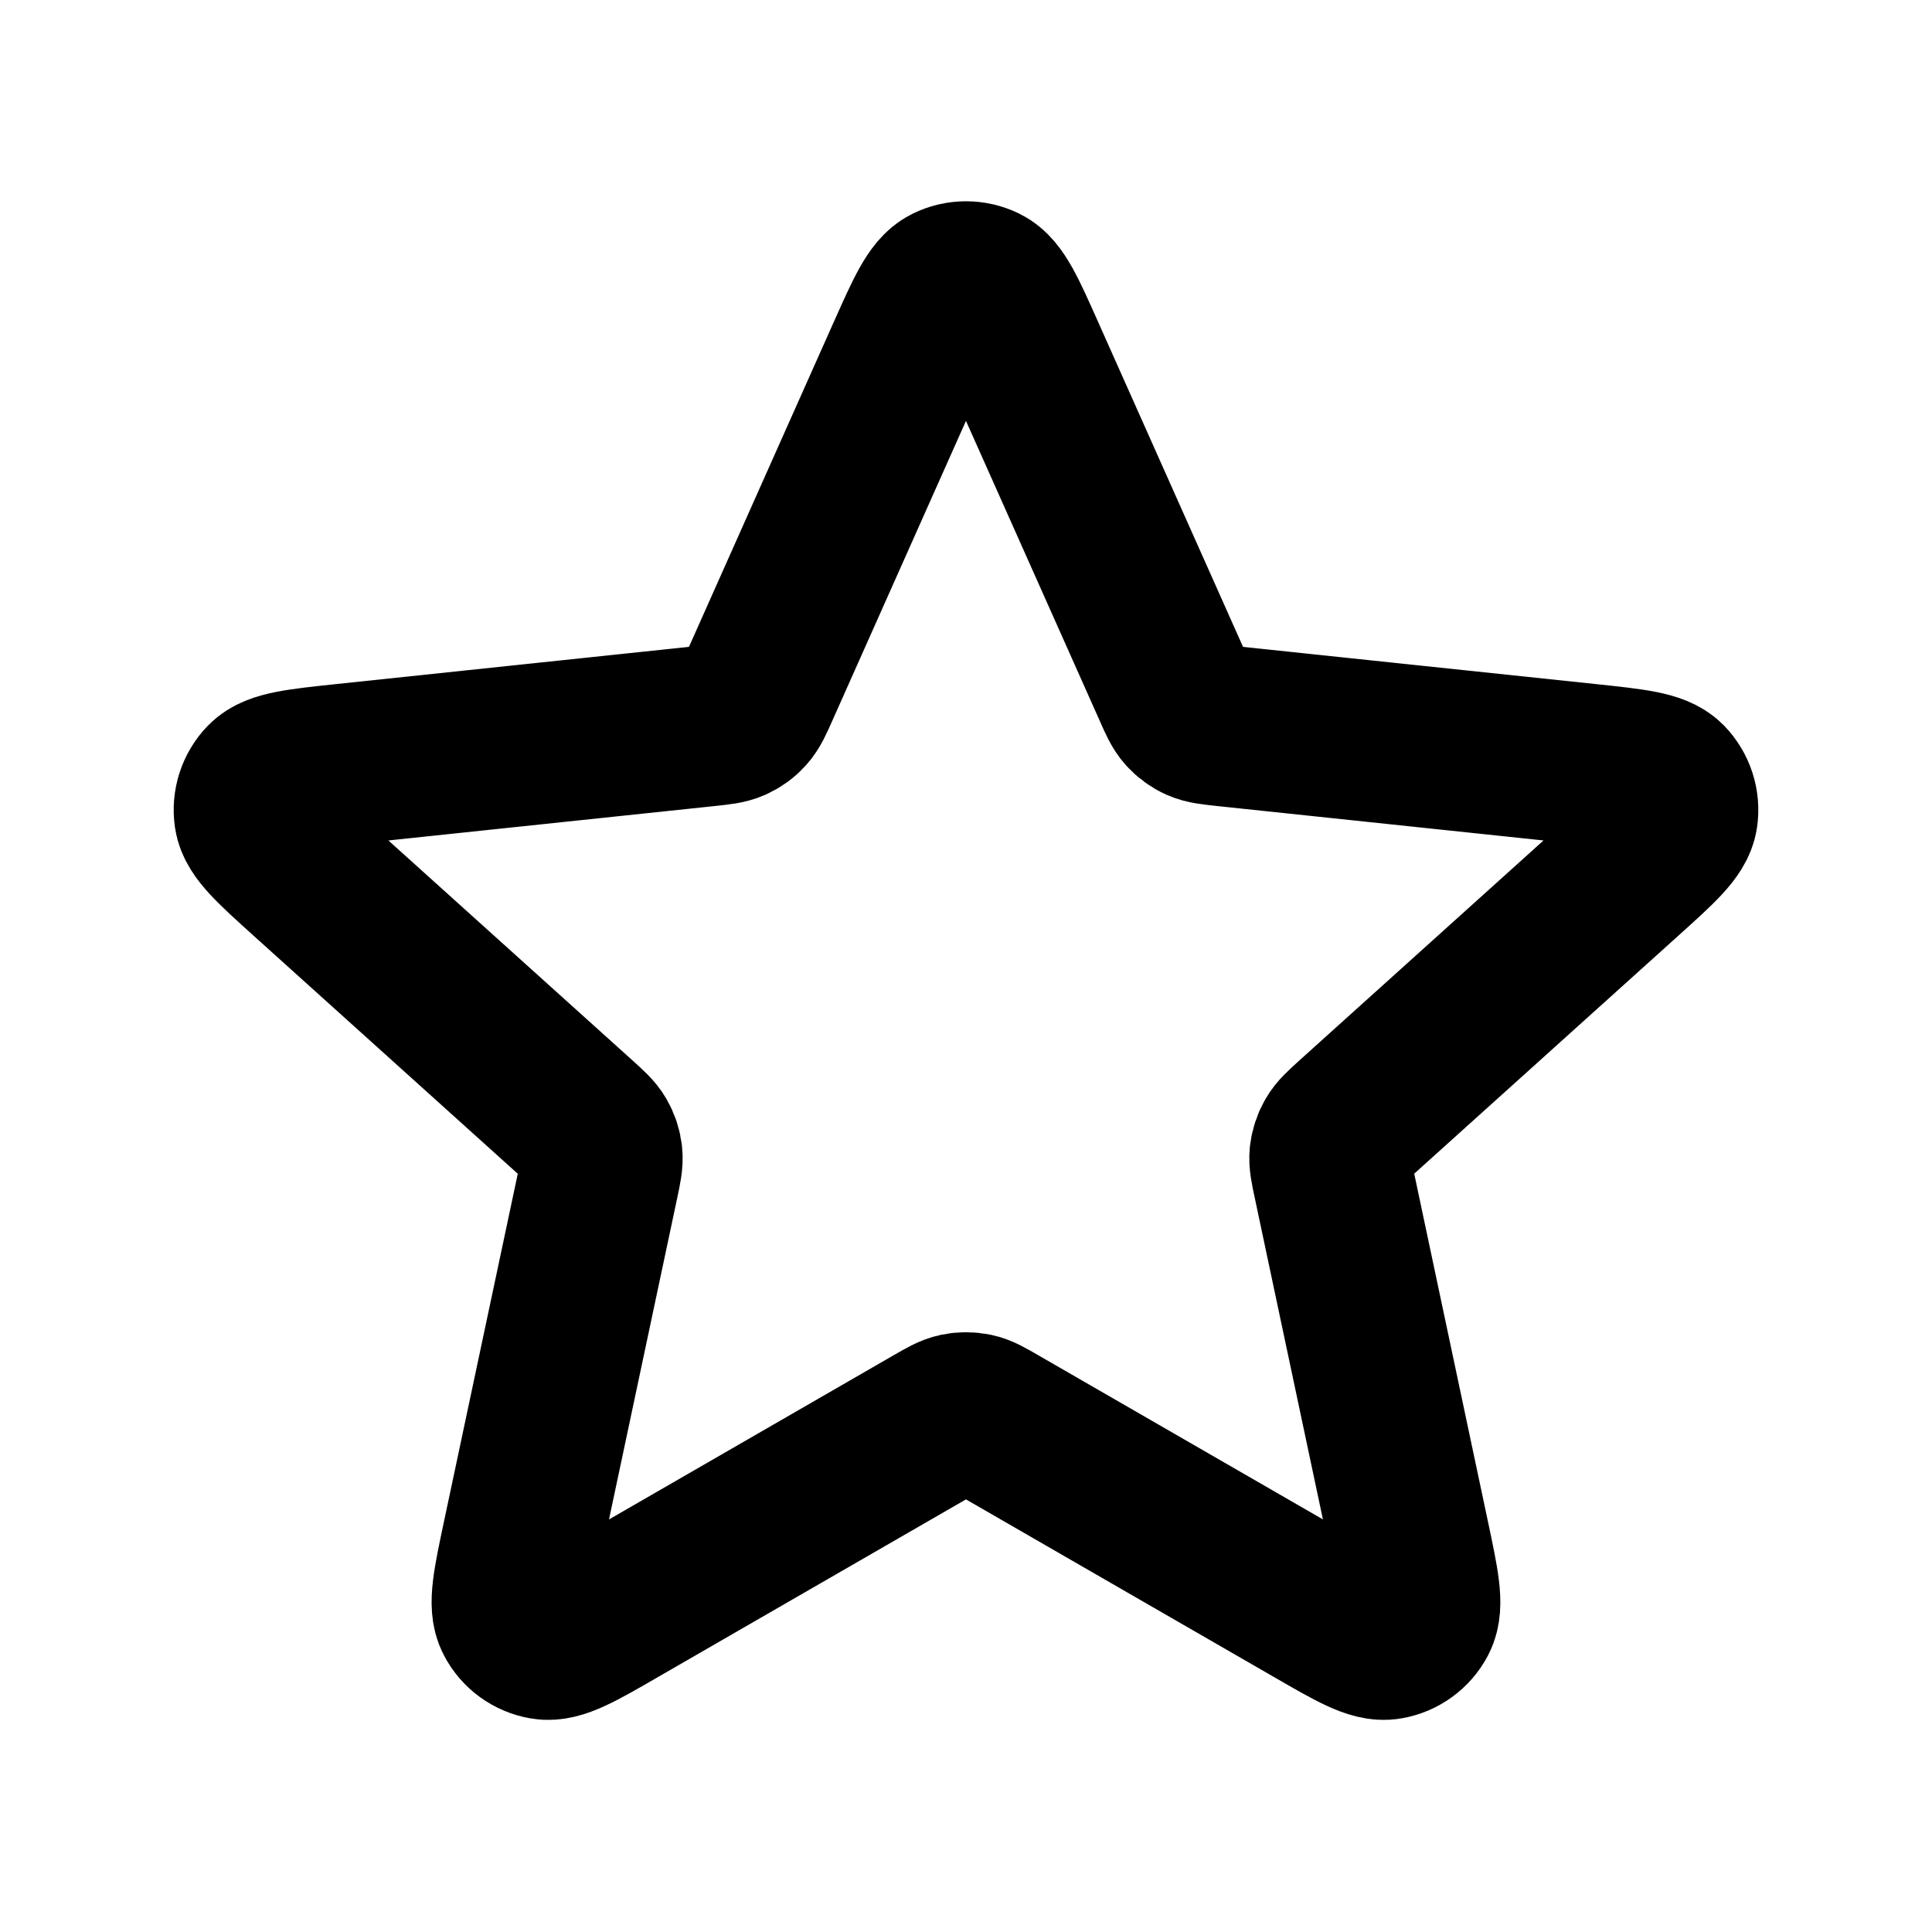
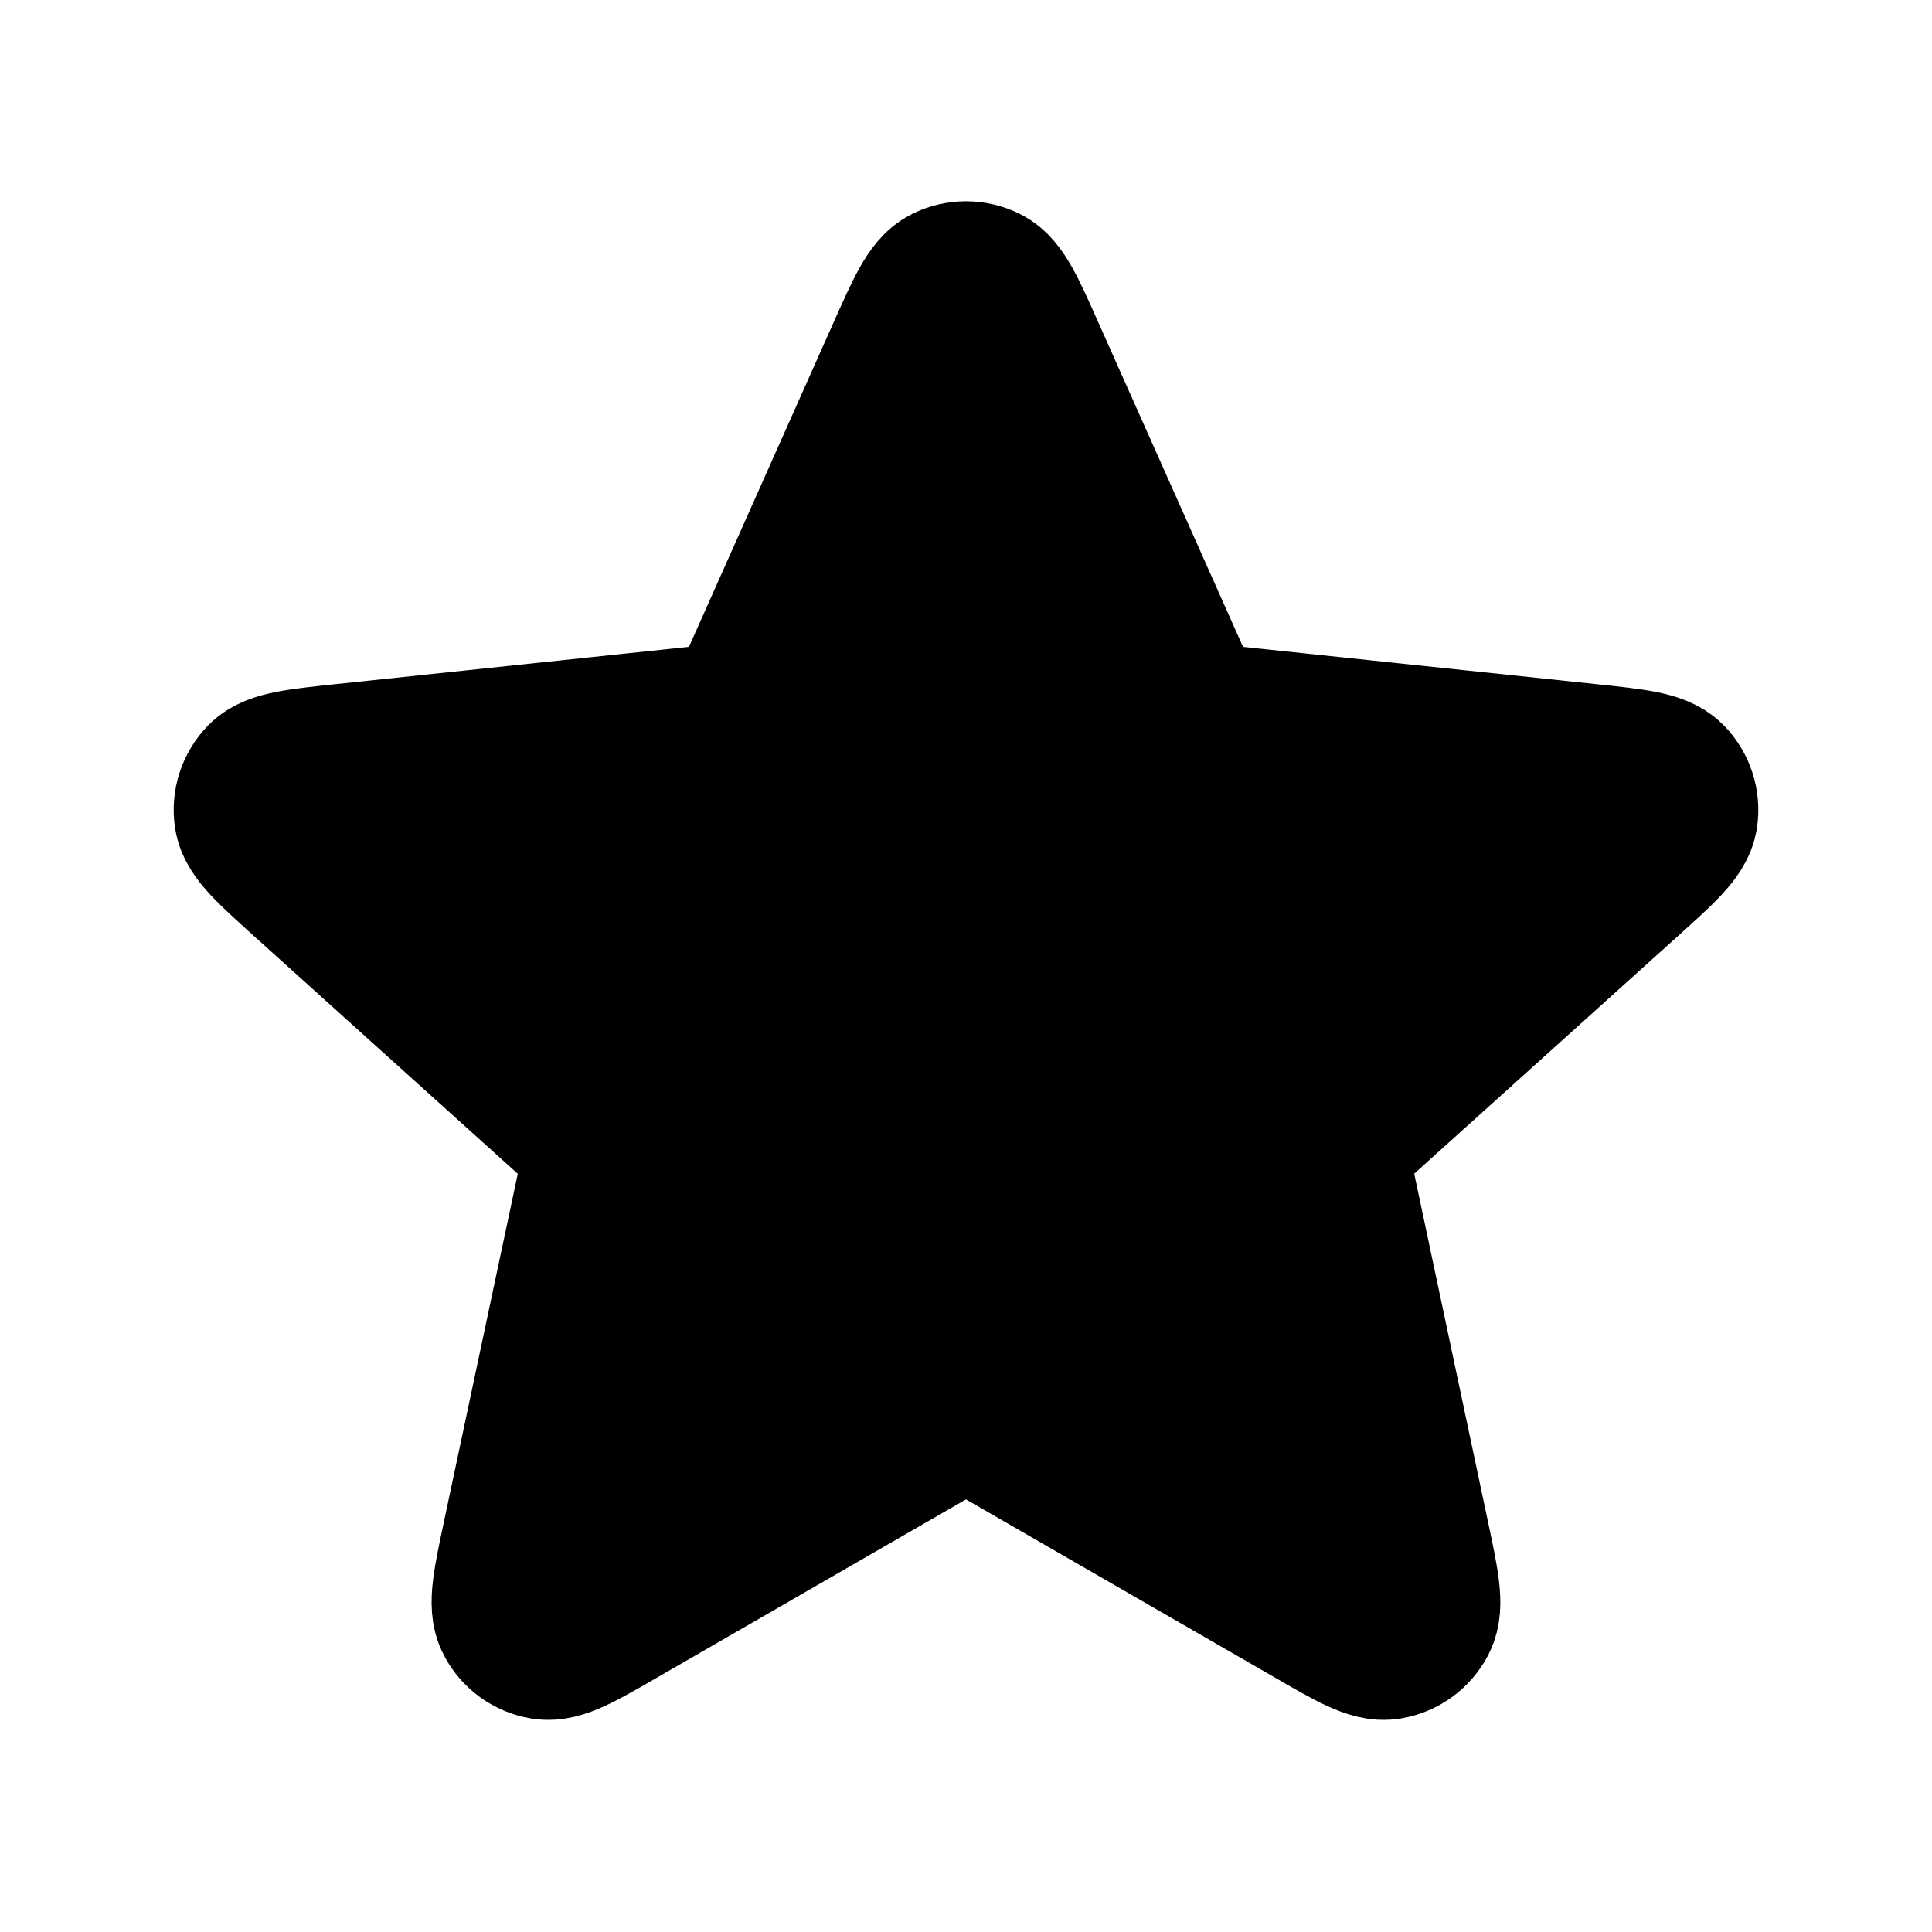
- <svg xmlns="http://www.w3.org/2000/svg" width="100%" height="100%" viewBox="0 0 24 24" fill="none">
+ <svg xmlns="http://www.w3.org/2000/svg" width="100%" height="100%" viewBox="0 0 24 24" fill="currentColor">
  <path d="M11.269 4.411C11.501 3.892 11.616 3.632 11.778 3.552C11.918 3.483 12.082 3.483 12.222 3.552C12.383 3.632 12.499 3.892 12.73 4.411L14.575 8.548C14.643 8.702 14.677 8.778 14.73 8.837C14.777 8.889 14.834 8.931 14.898 8.959C14.97 8.991 15.054 9 15.221 9.018L19.726 9.493C20.291 9.553 20.574 9.583 20.7 9.711C20.809 9.823 20.86 9.98 20.837 10.134C20.811 10.312 20.6 10.502 20.177 10.883L16.812 13.915C16.688 14.028 16.625 14.084 16.586 14.153C16.551 14.213 16.529 14.281 16.521 14.35C16.513 14.429 16.531 14.511 16.566 14.676L17.505 19.106C17.623 19.663 17.682 19.941 17.599 20.1C17.526 20.239 17.393 20.335 17.239 20.361C17.062 20.392 16.816 20.25 16.323 19.965L12.399 17.702C12.254 17.618 12.181 17.576 12.104 17.56C12.035 17.546 11.964 17.546 11.896 17.56C11.819 17.576 11.746 17.618 11.6 17.702L7.677 19.965C7.184 20.25 6.938 20.392 6.76 20.361C6.606 20.335 6.473 20.239 6.401 20.1C6.317 19.941 6.376 19.663 6.494 19.106L7.434 14.676C7.469 14.511 7.486 14.429 7.478 14.35C7.471 14.281 7.449 14.213 7.414 14.153C7.374 14.084 7.312 14.028 7.187 13.915L3.822 10.883C3.4 10.502 3.189 10.312 3.163 10.134C3.14 9.98 3.191 9.823 3.3 9.711C3.426 9.583 3.709 9.553 4.274 9.493L8.778 9.018C8.946 9 9.029 8.991 9.101 8.959C9.165 8.931 9.223 8.889 9.269 8.837C9.322 8.778 9.357 8.702 9.425 8.548L11.269 4.411Z" stroke="#000000" stroke-width="2" stroke-linecap="round" stroke-linejoin="round" />
</svg>
